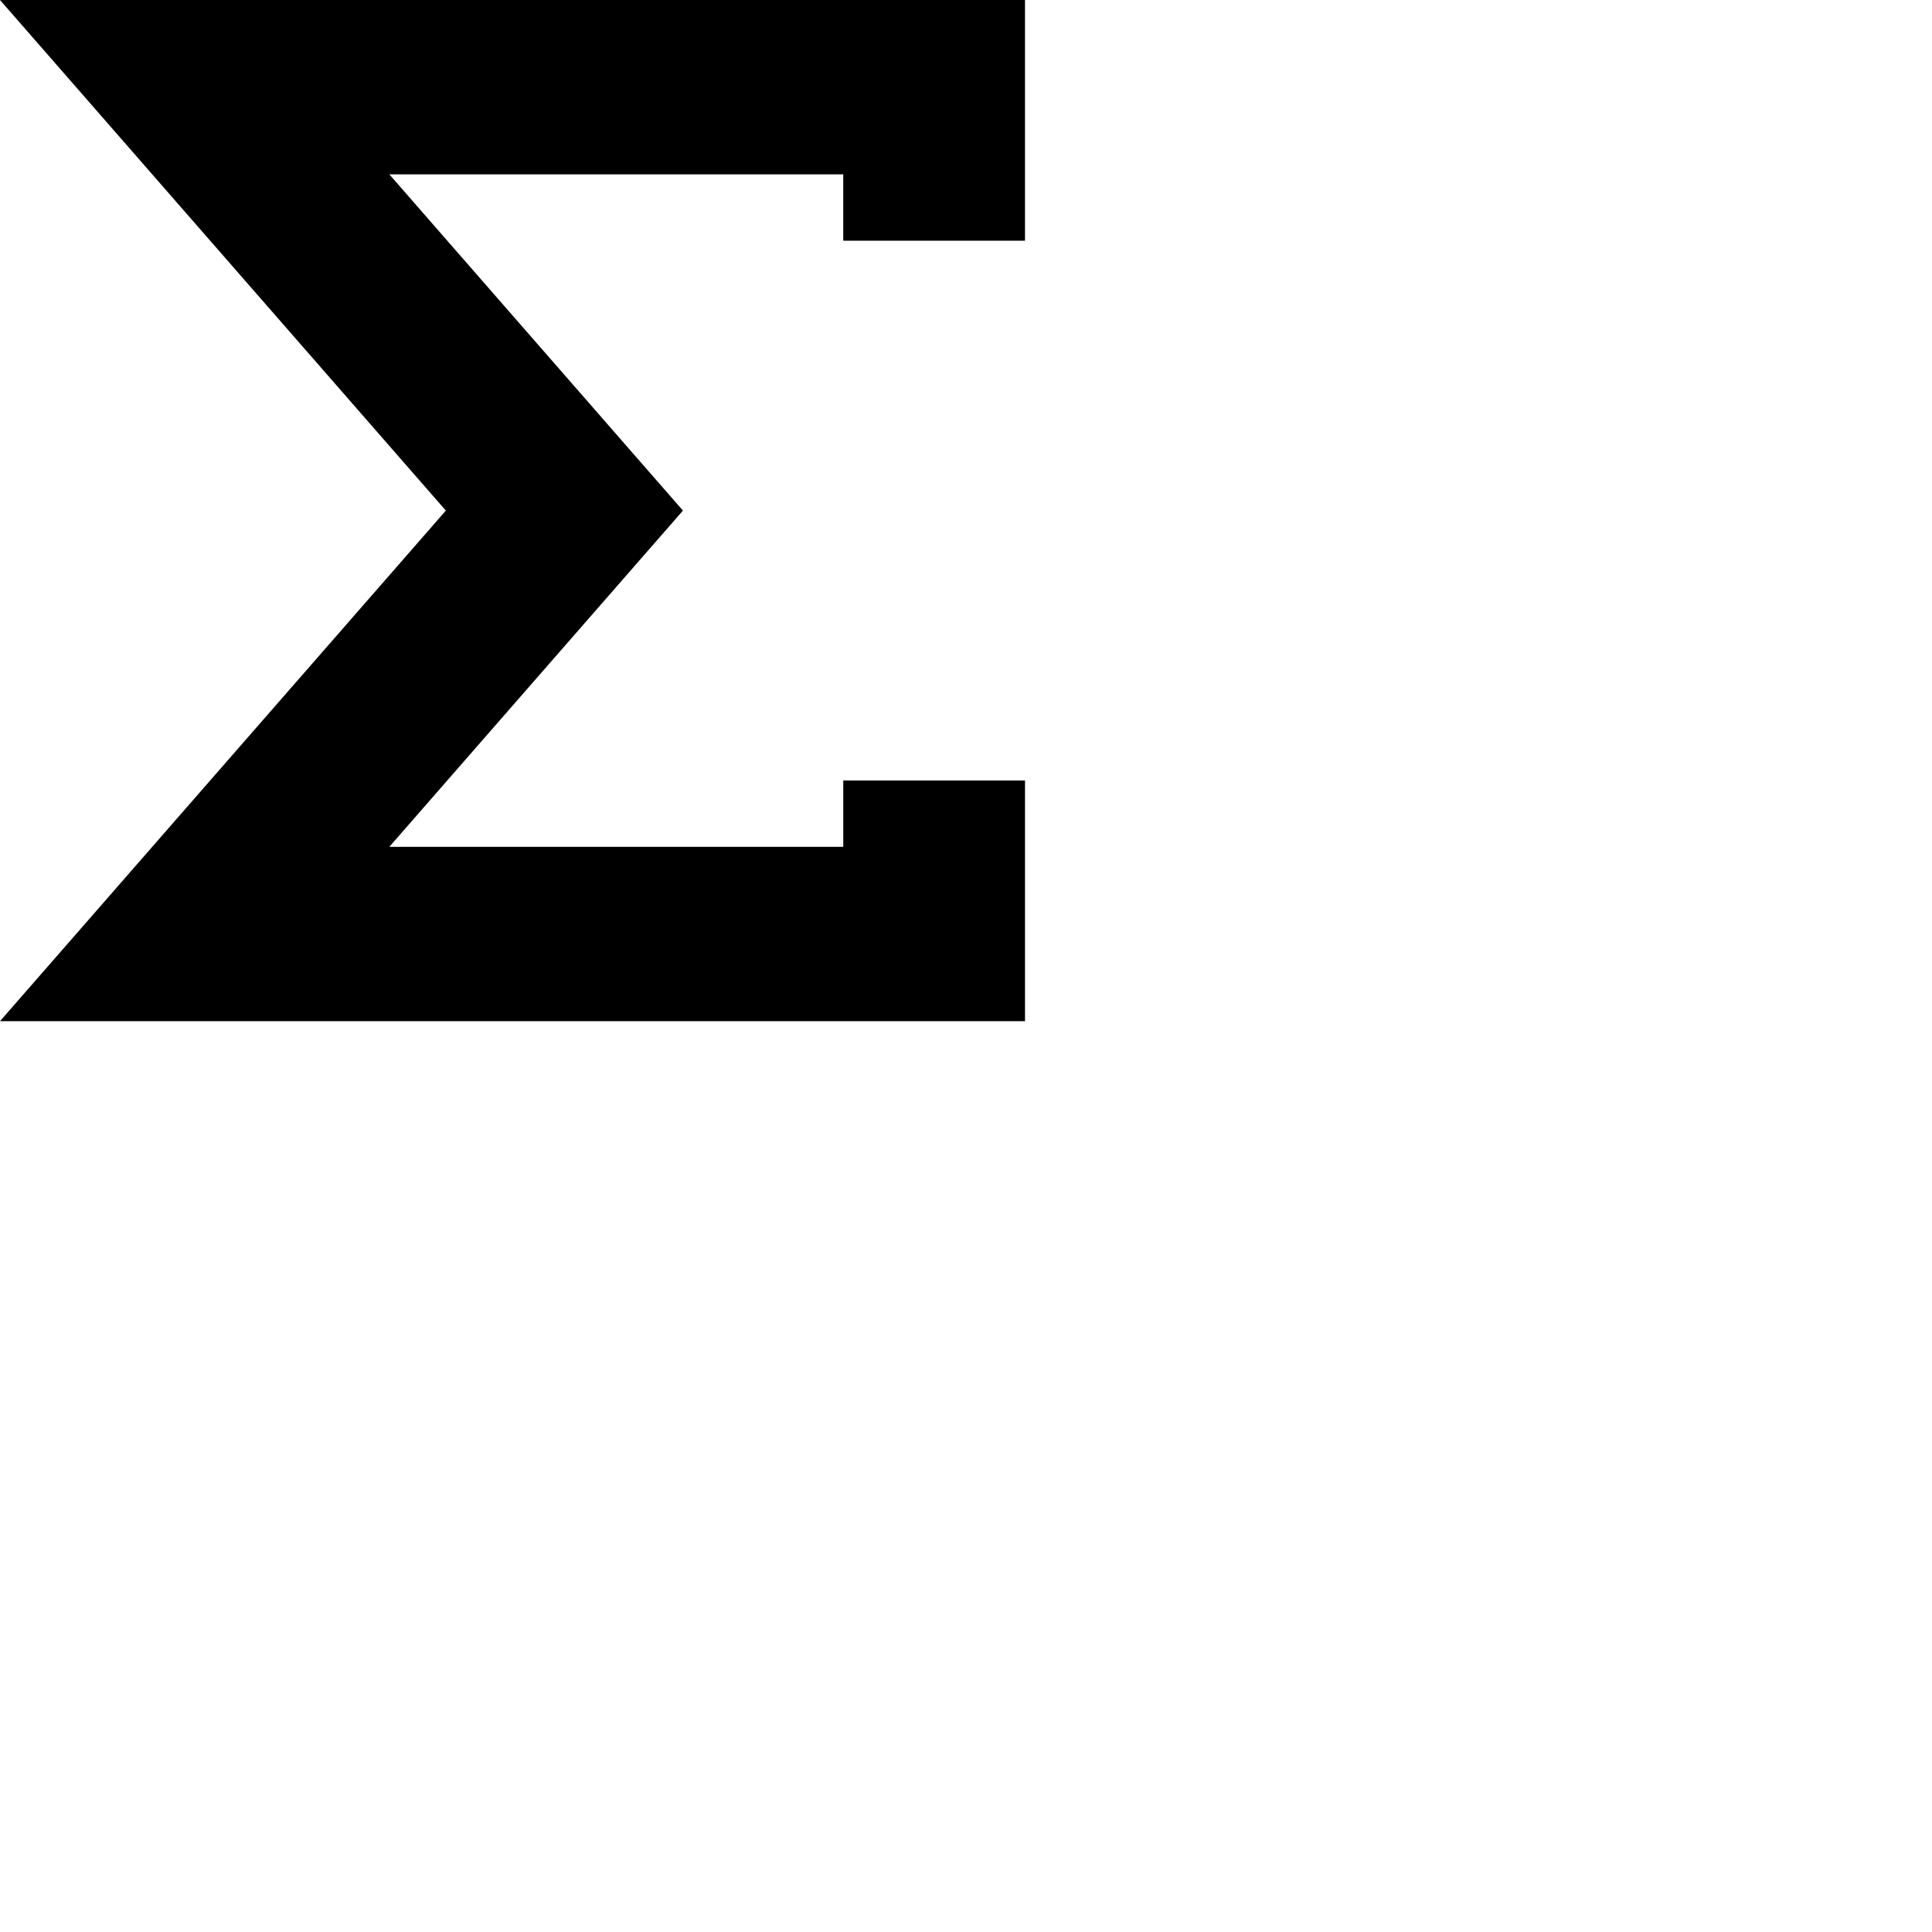
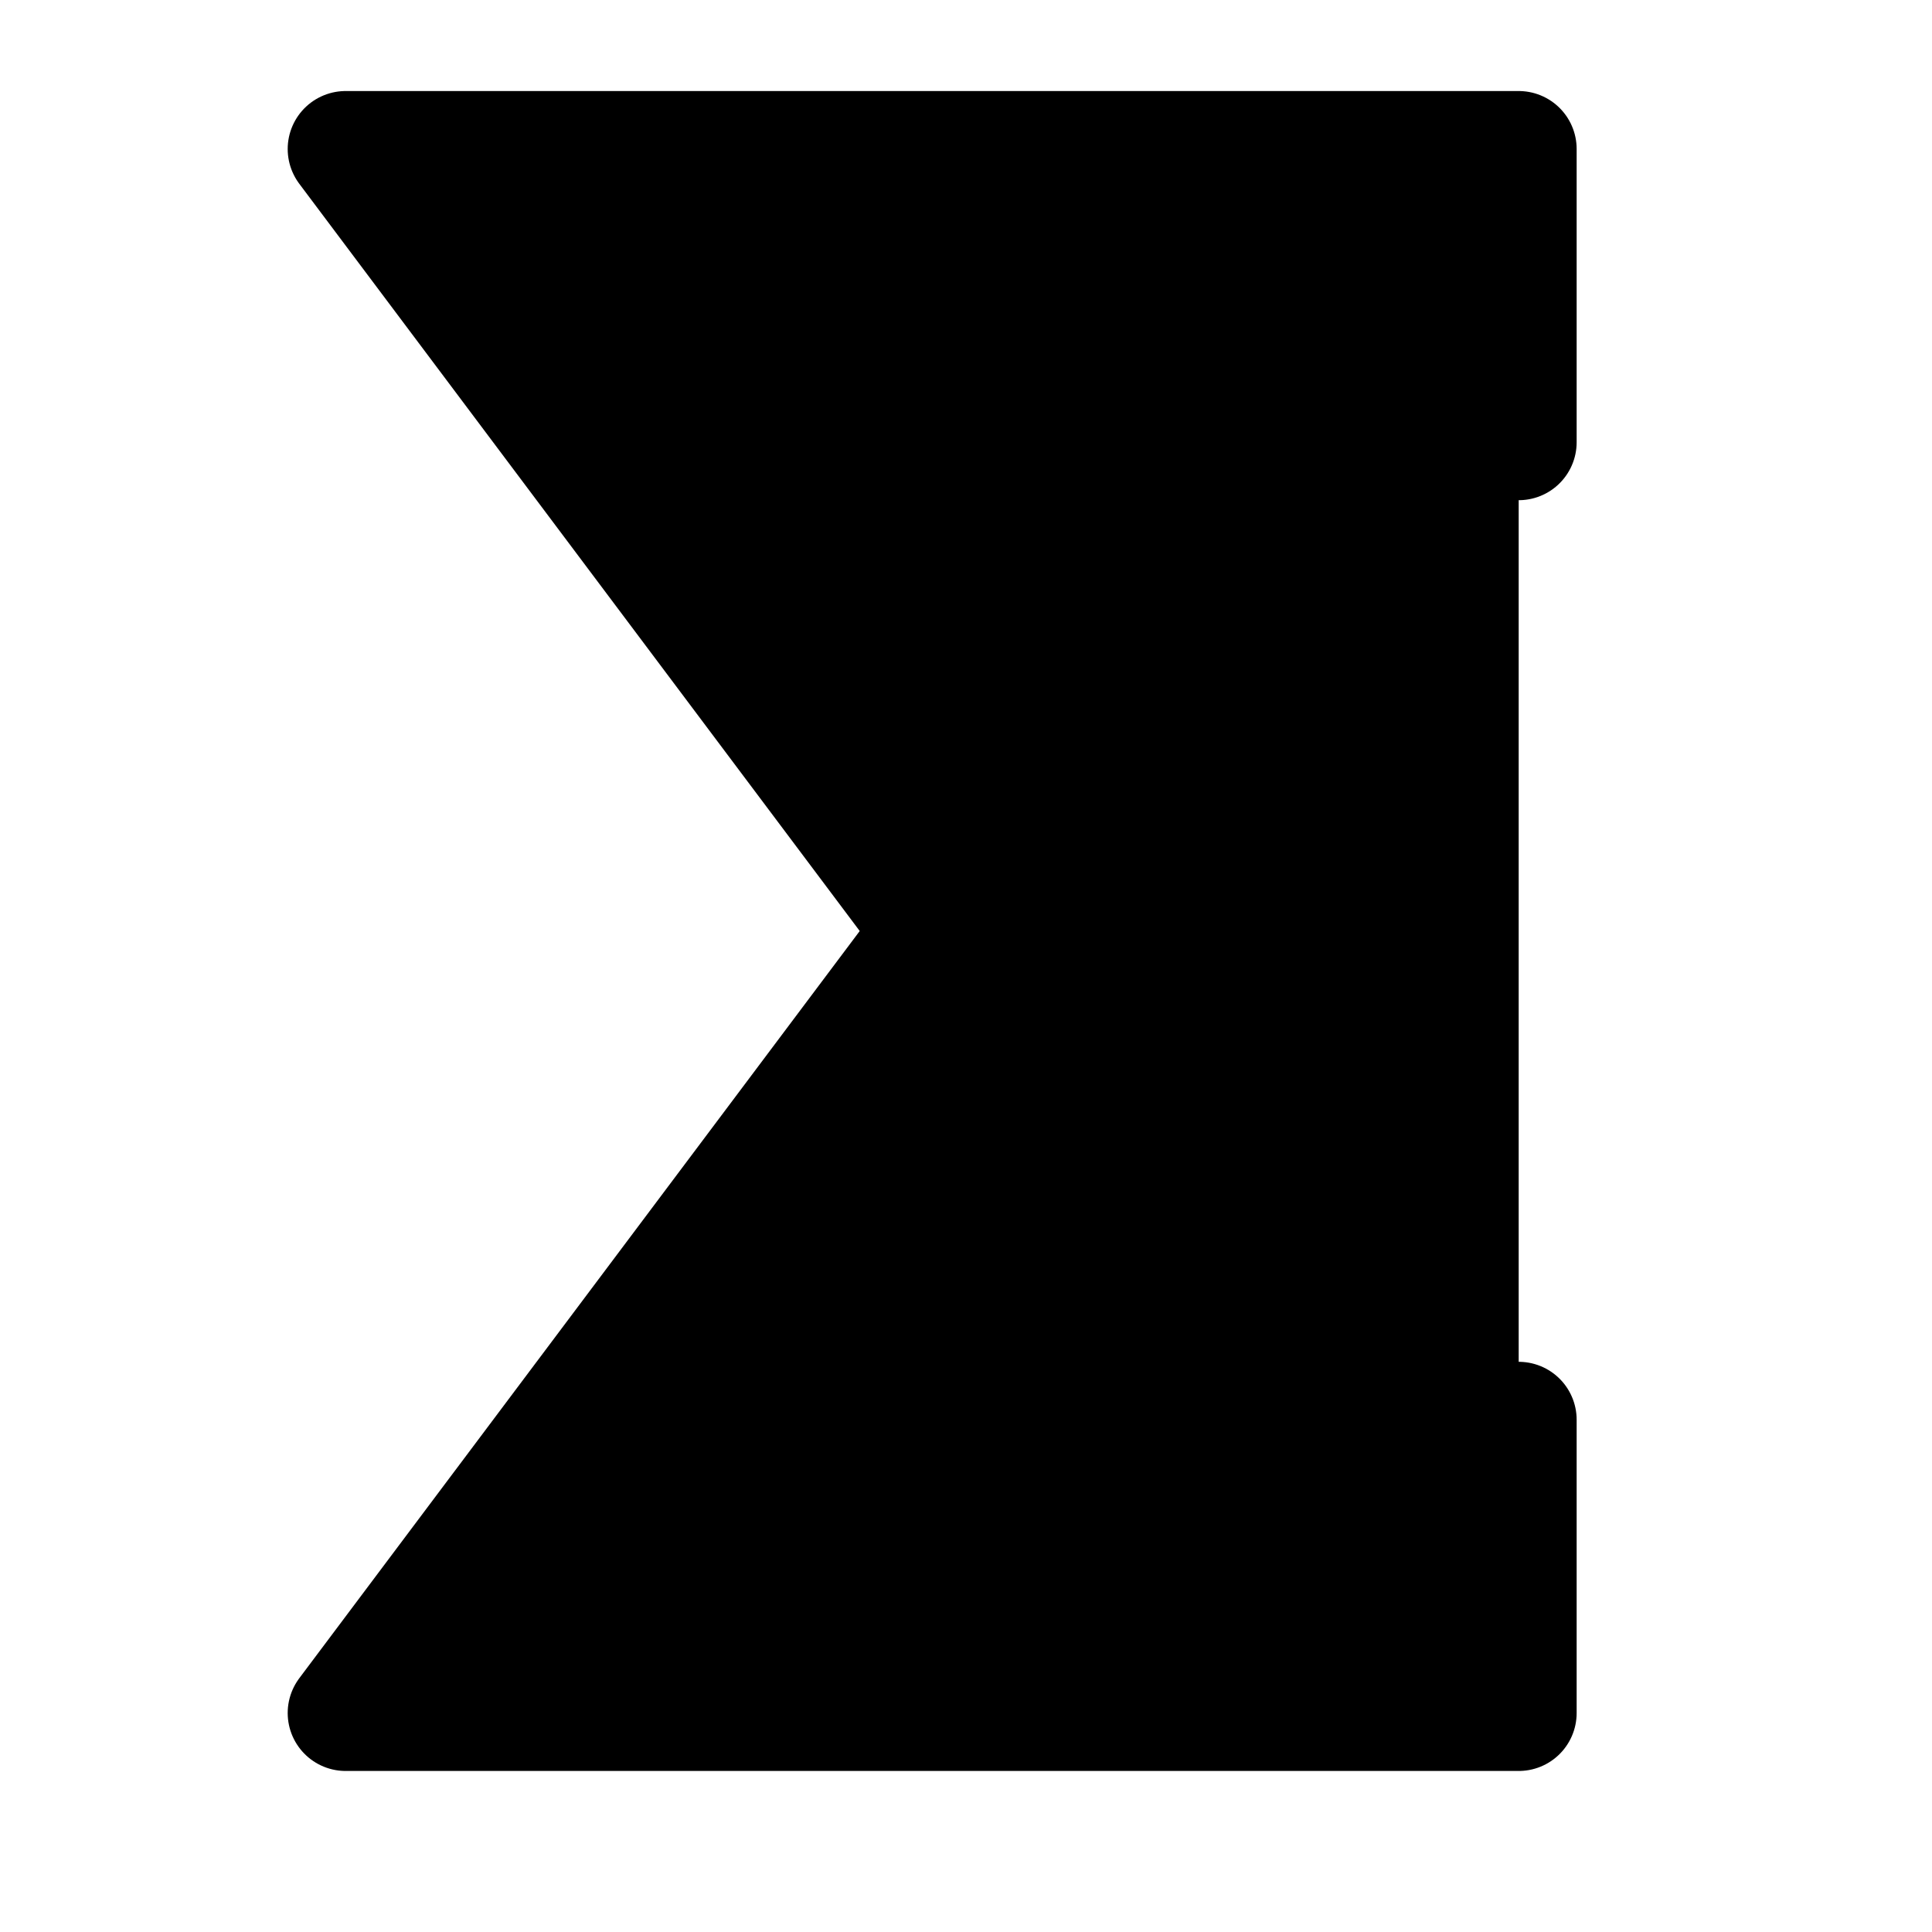
- <svg xmlns="http://www.w3.org/2000/svg" xmlns:ns1="http://vectornator.io" style="fill-rule:evenodd;clip-rule:evenodd;stroke-linecap:round;stroke-linejoin:round;" xml:space="preserve" version="1.1" viewBox="0 0 190 190">
+ <svg xmlns="http://www.w3.org/2000/svg" stroke-miterlimit="10" version="1.1" viewBox="0 0 100 100">
  <defs />
-   <g id="Untitled" ns1:layerName="Untitled">
-     <path d="M0+0L100.802+0L100.802+23.669L82.928+23.669L82.928+17.146L38.288+17.146L67.163+50.213L38.288+83.28L82.929+83.28L82.929+76.757L100.803+76.757L100.803+100.426L0+100.426L43.846+50.213L0+0Z" opacity="1" fill="#000000" />
+   <g fill="currentColor" stroke="currentColor">
+     <path d="M78.607 22.89L78.607 7.712L17.891 7.712L48.249 48.189L17.891 88.665L78.607 88.665L78.607 73.487" opacity="1" stroke-linecap="round" stroke-linejoin="round" stroke-width="6" />
  </g>
</svg>
